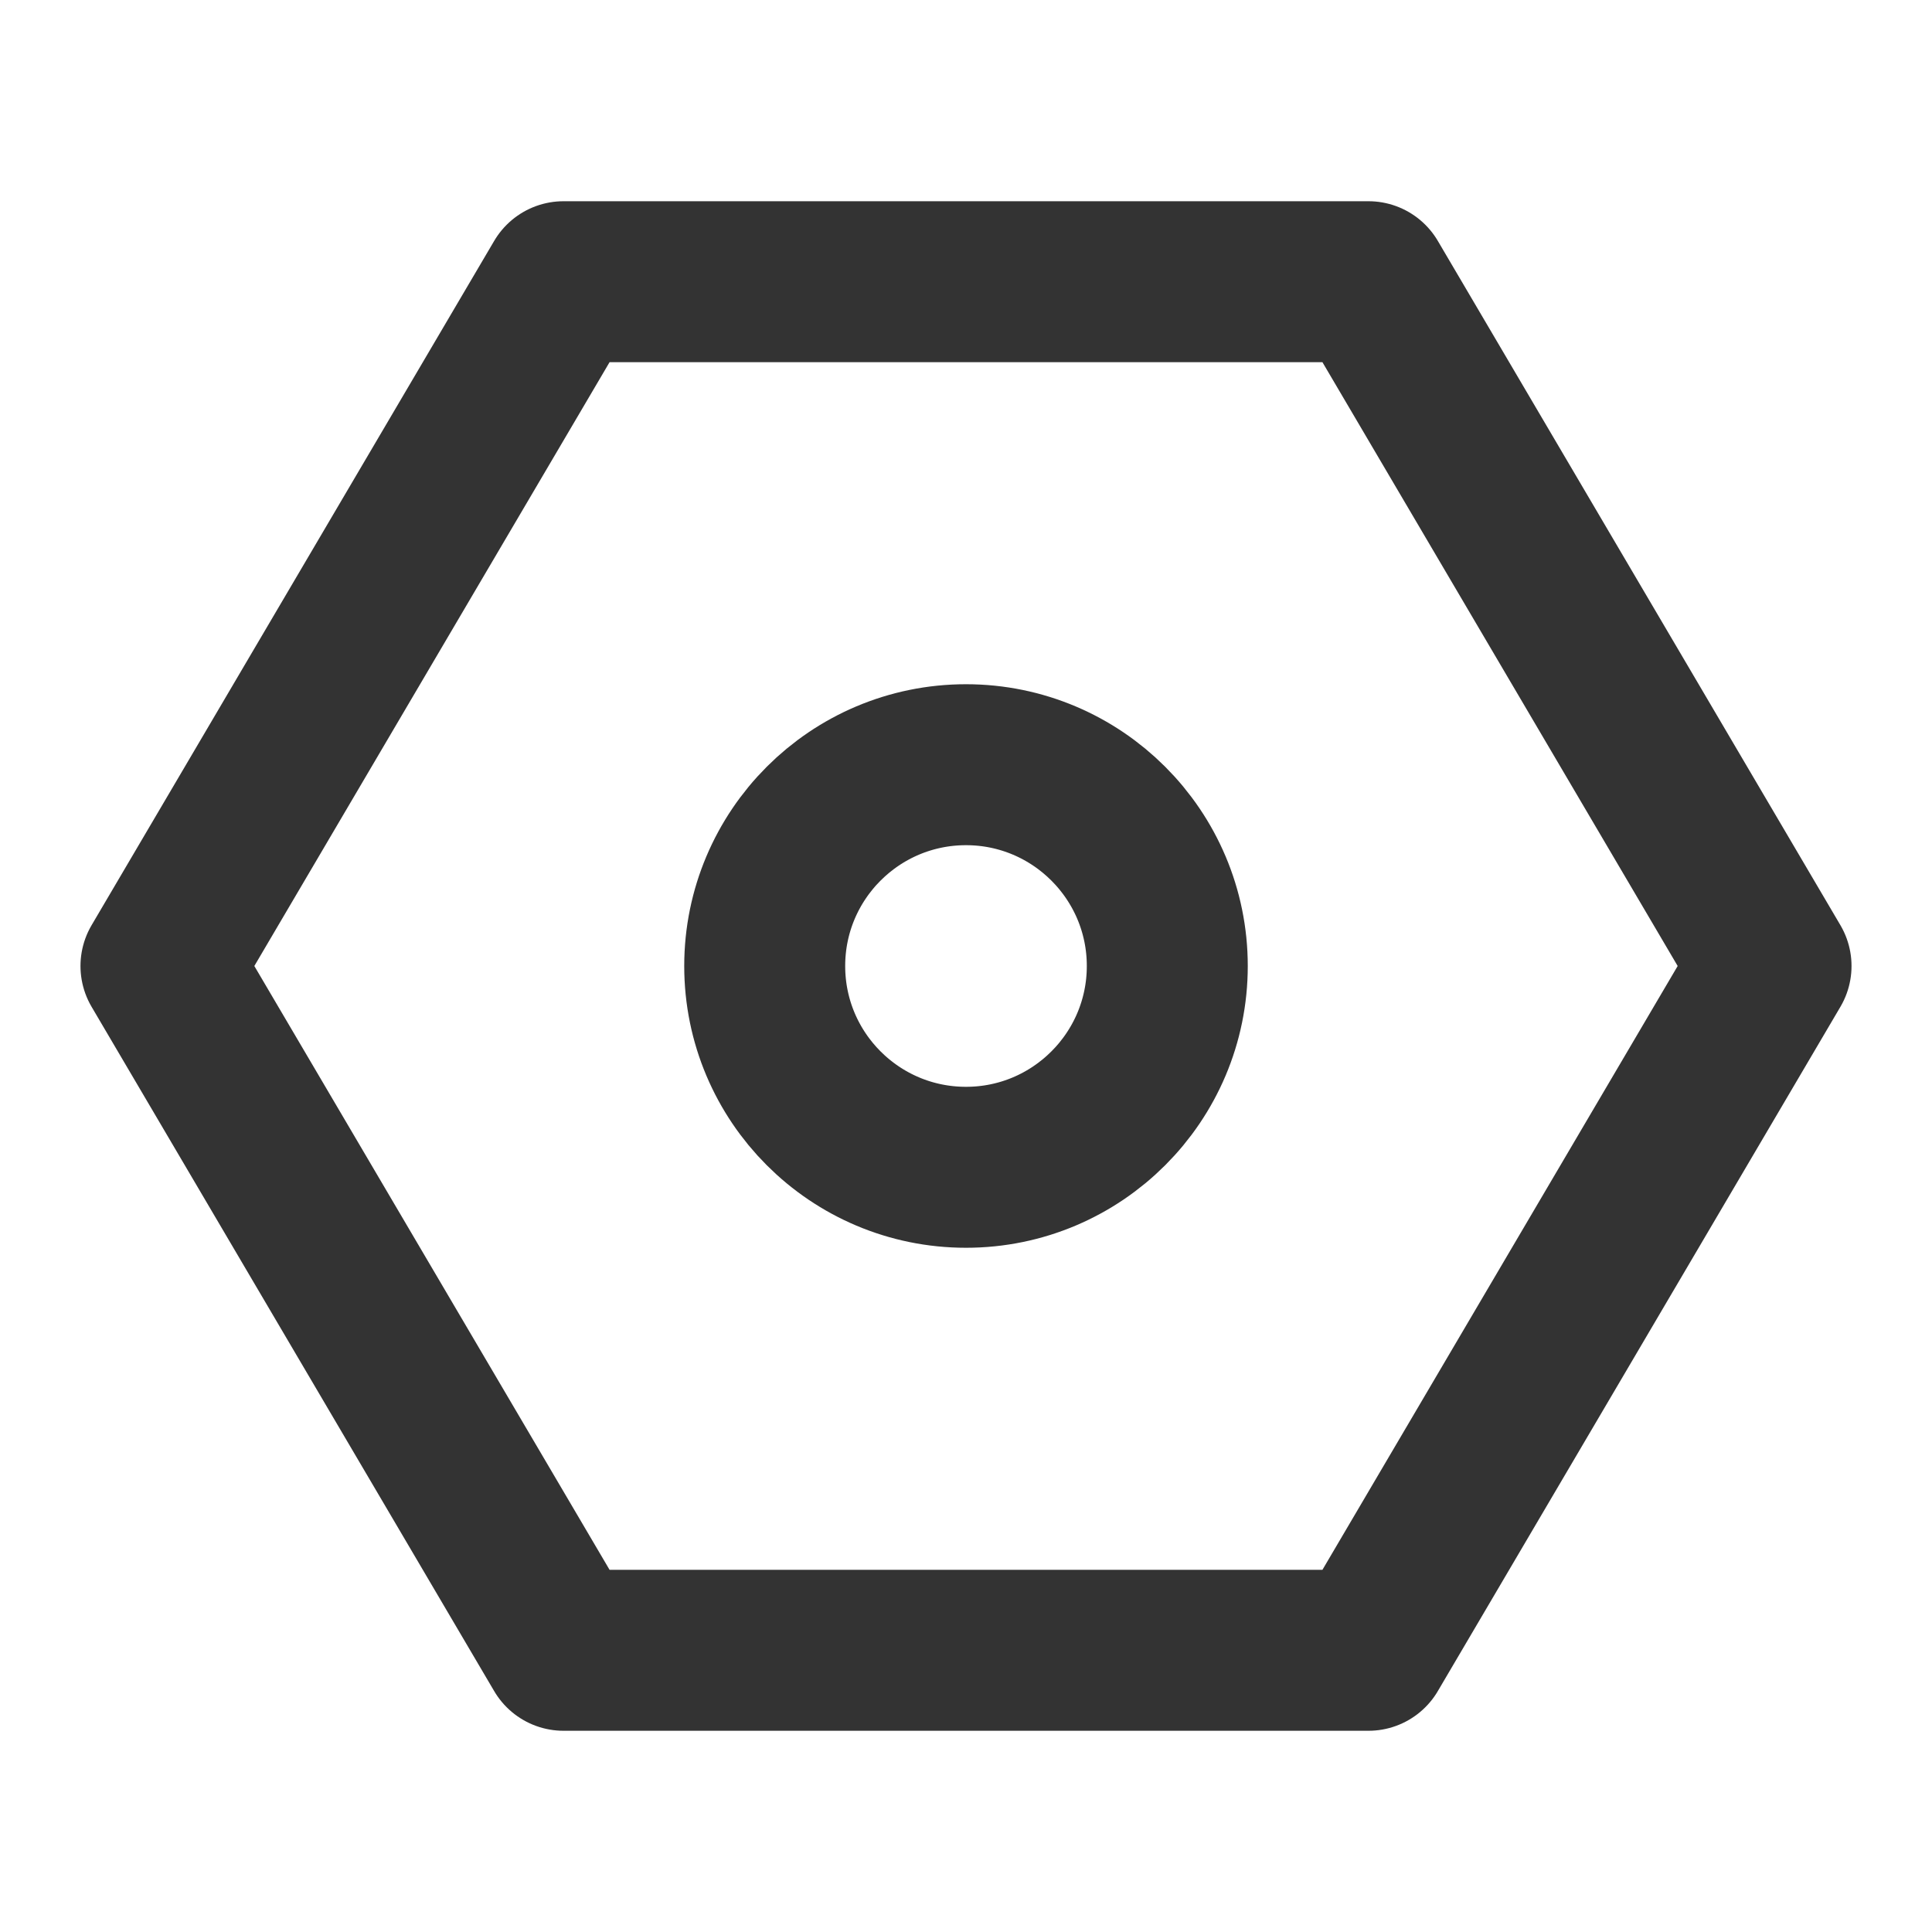
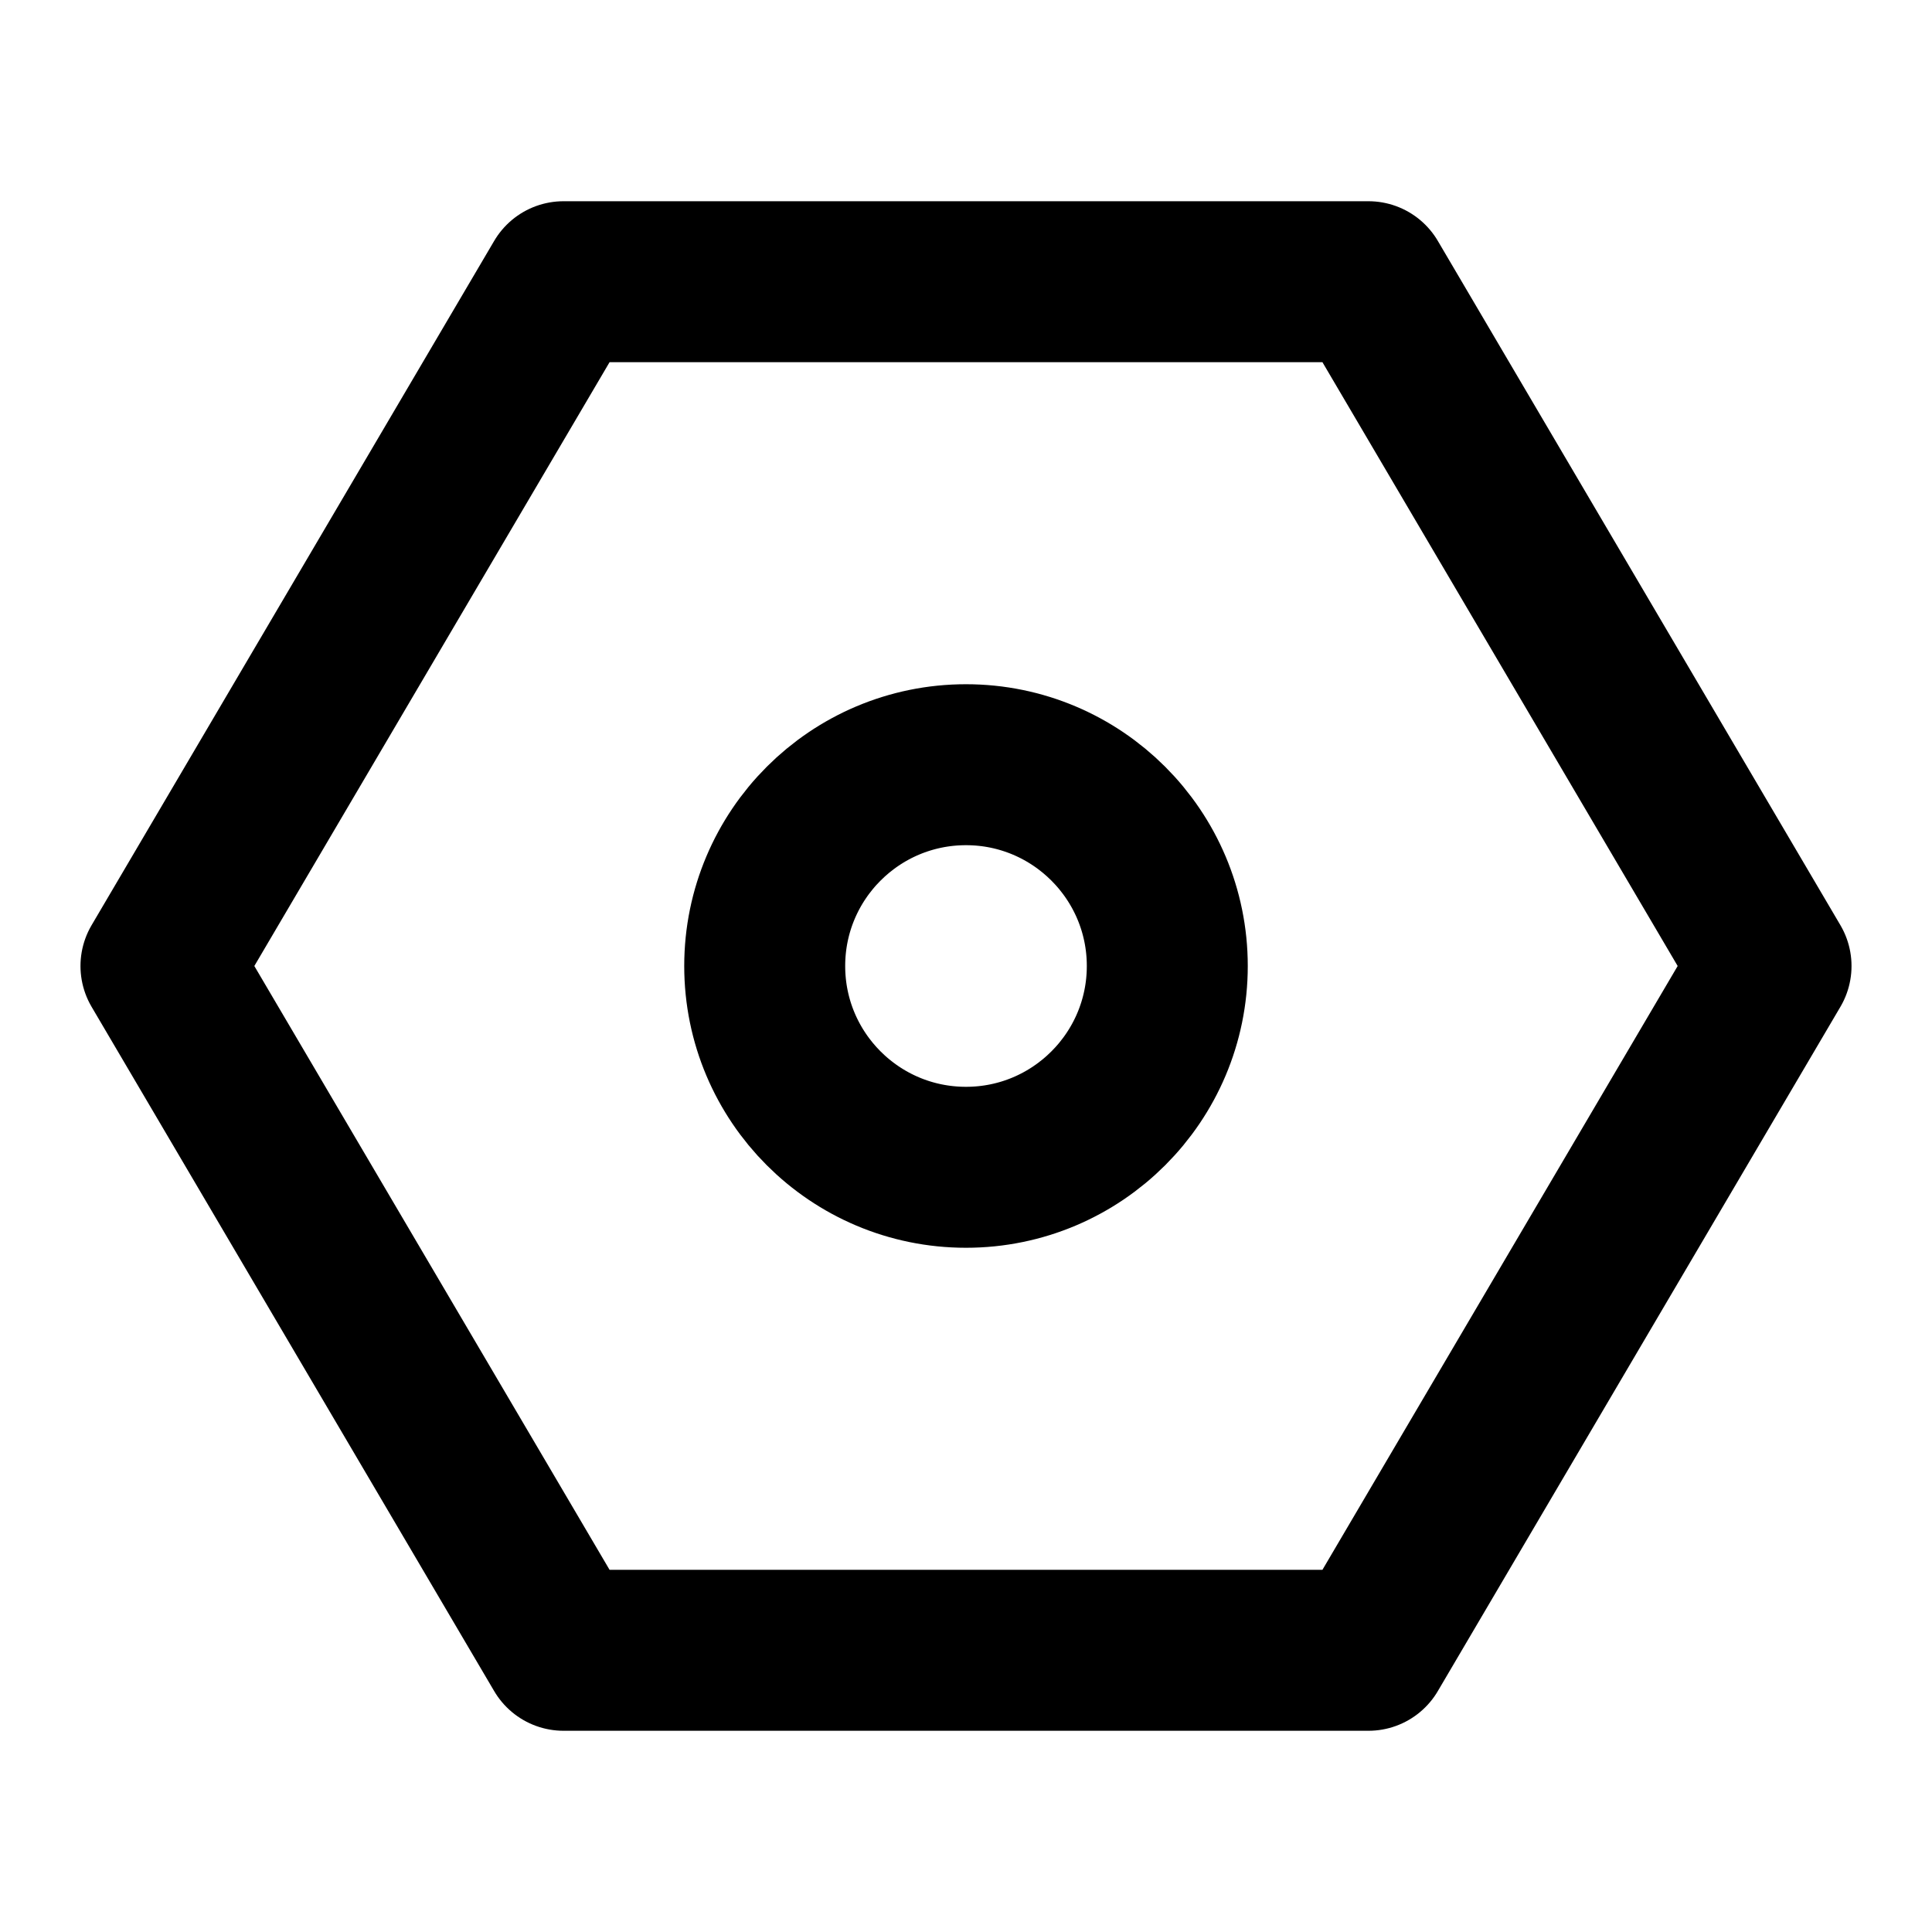
<svg xmlns="http://www.w3.org/2000/svg" width="16" height="16" viewBox="0 0 16 16" fill="none">
-   <path d="M11.333 13.667L14.667 8L11.333 2.333H4.667L1.333 8L4.667 13.667H11.333Z" stroke="#333333" stroke-width="1.333" stroke-linejoin="round" />
-   <path d="M8 9.667C8.92 9.667 9.667 8.92 9.667 8C9.667 7.08 8.92 6.333 8 6.333C7.079 6.333 6.333 7.08 6.333 8C6.333 8.92 7.079 9.667 8 9.667Z" stroke="#333333" stroke-width="1.333" stroke-linejoin="round" />
+   <path d="M11.333 13.667L14.667 8L11.333 2.333H4.667L1.333 8L4.667 13.667H11.333Z" stroke="currentColor" stroke-width="1.333" stroke-linejoin="round" />
+   <path d="M8 9.667C8.92 9.667 9.667 8.92 9.667 8C9.667 7.08 8.92 6.333 8 6.333C7.079 6.333 6.333 7.08 6.333 8C6.333 8.92 7.079 9.667 8 9.667Z" stroke="currentColor" stroke-width="1.333" stroke-linejoin="round" />
</svg>
